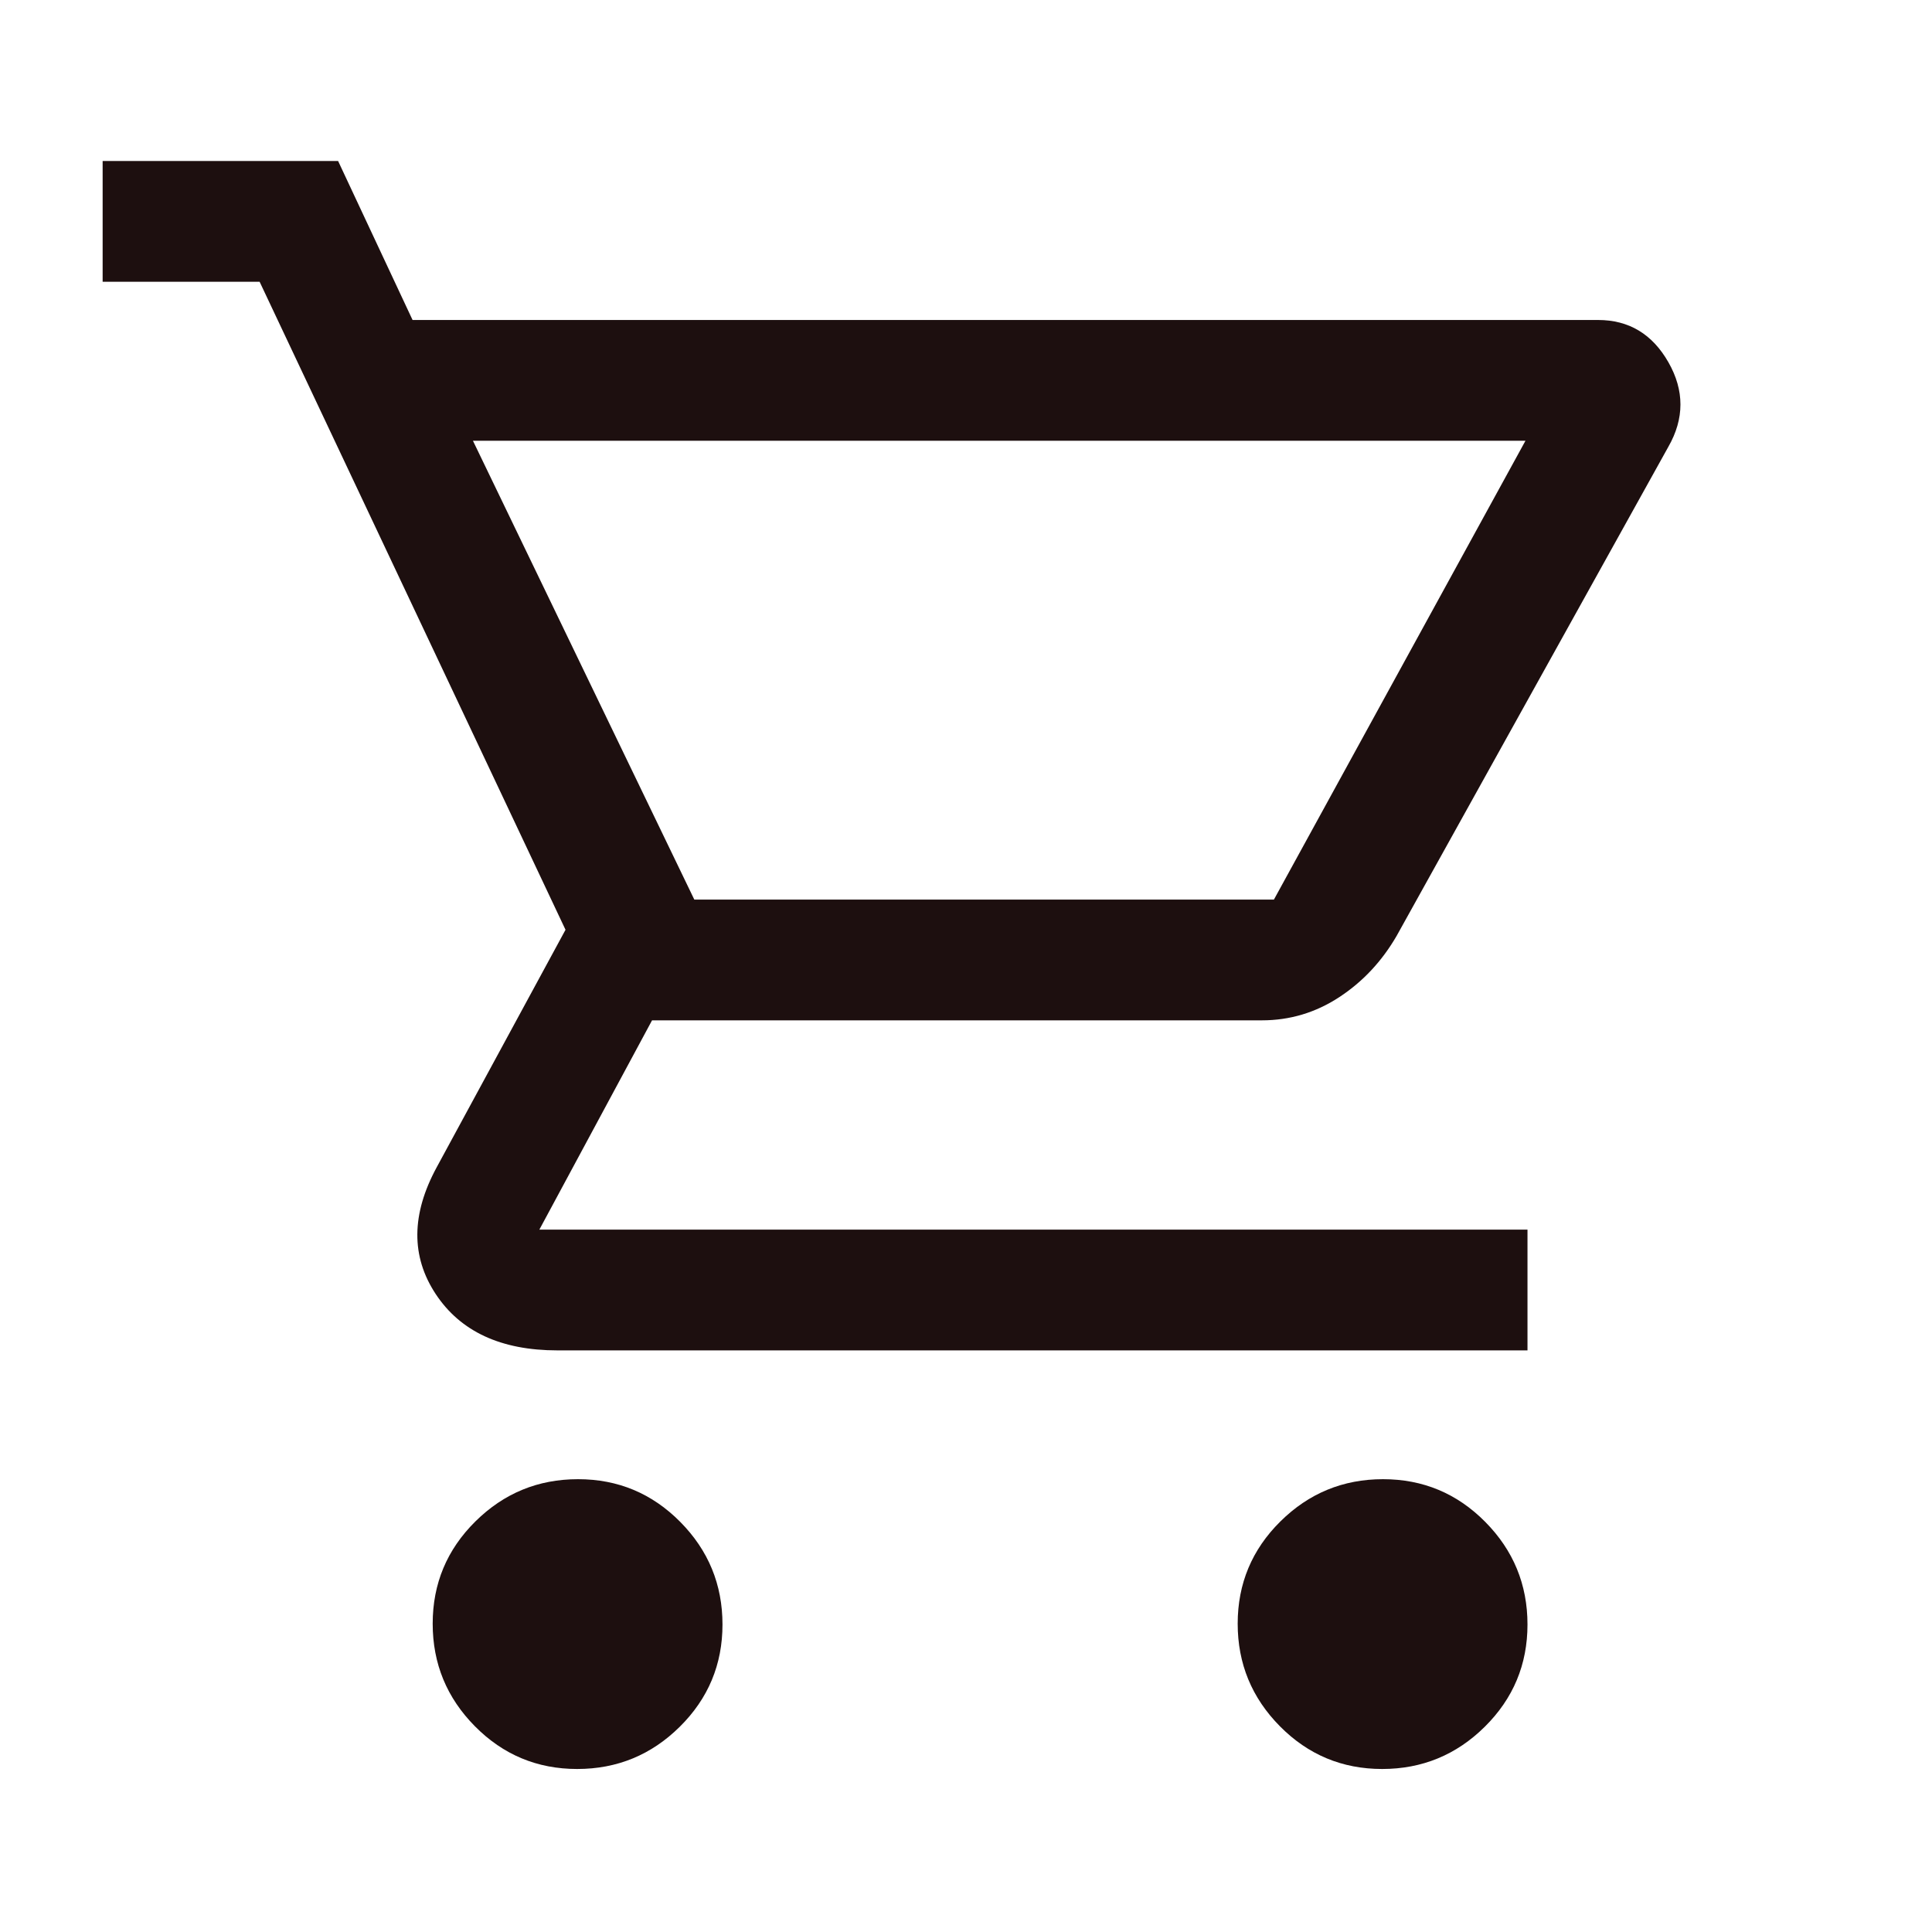
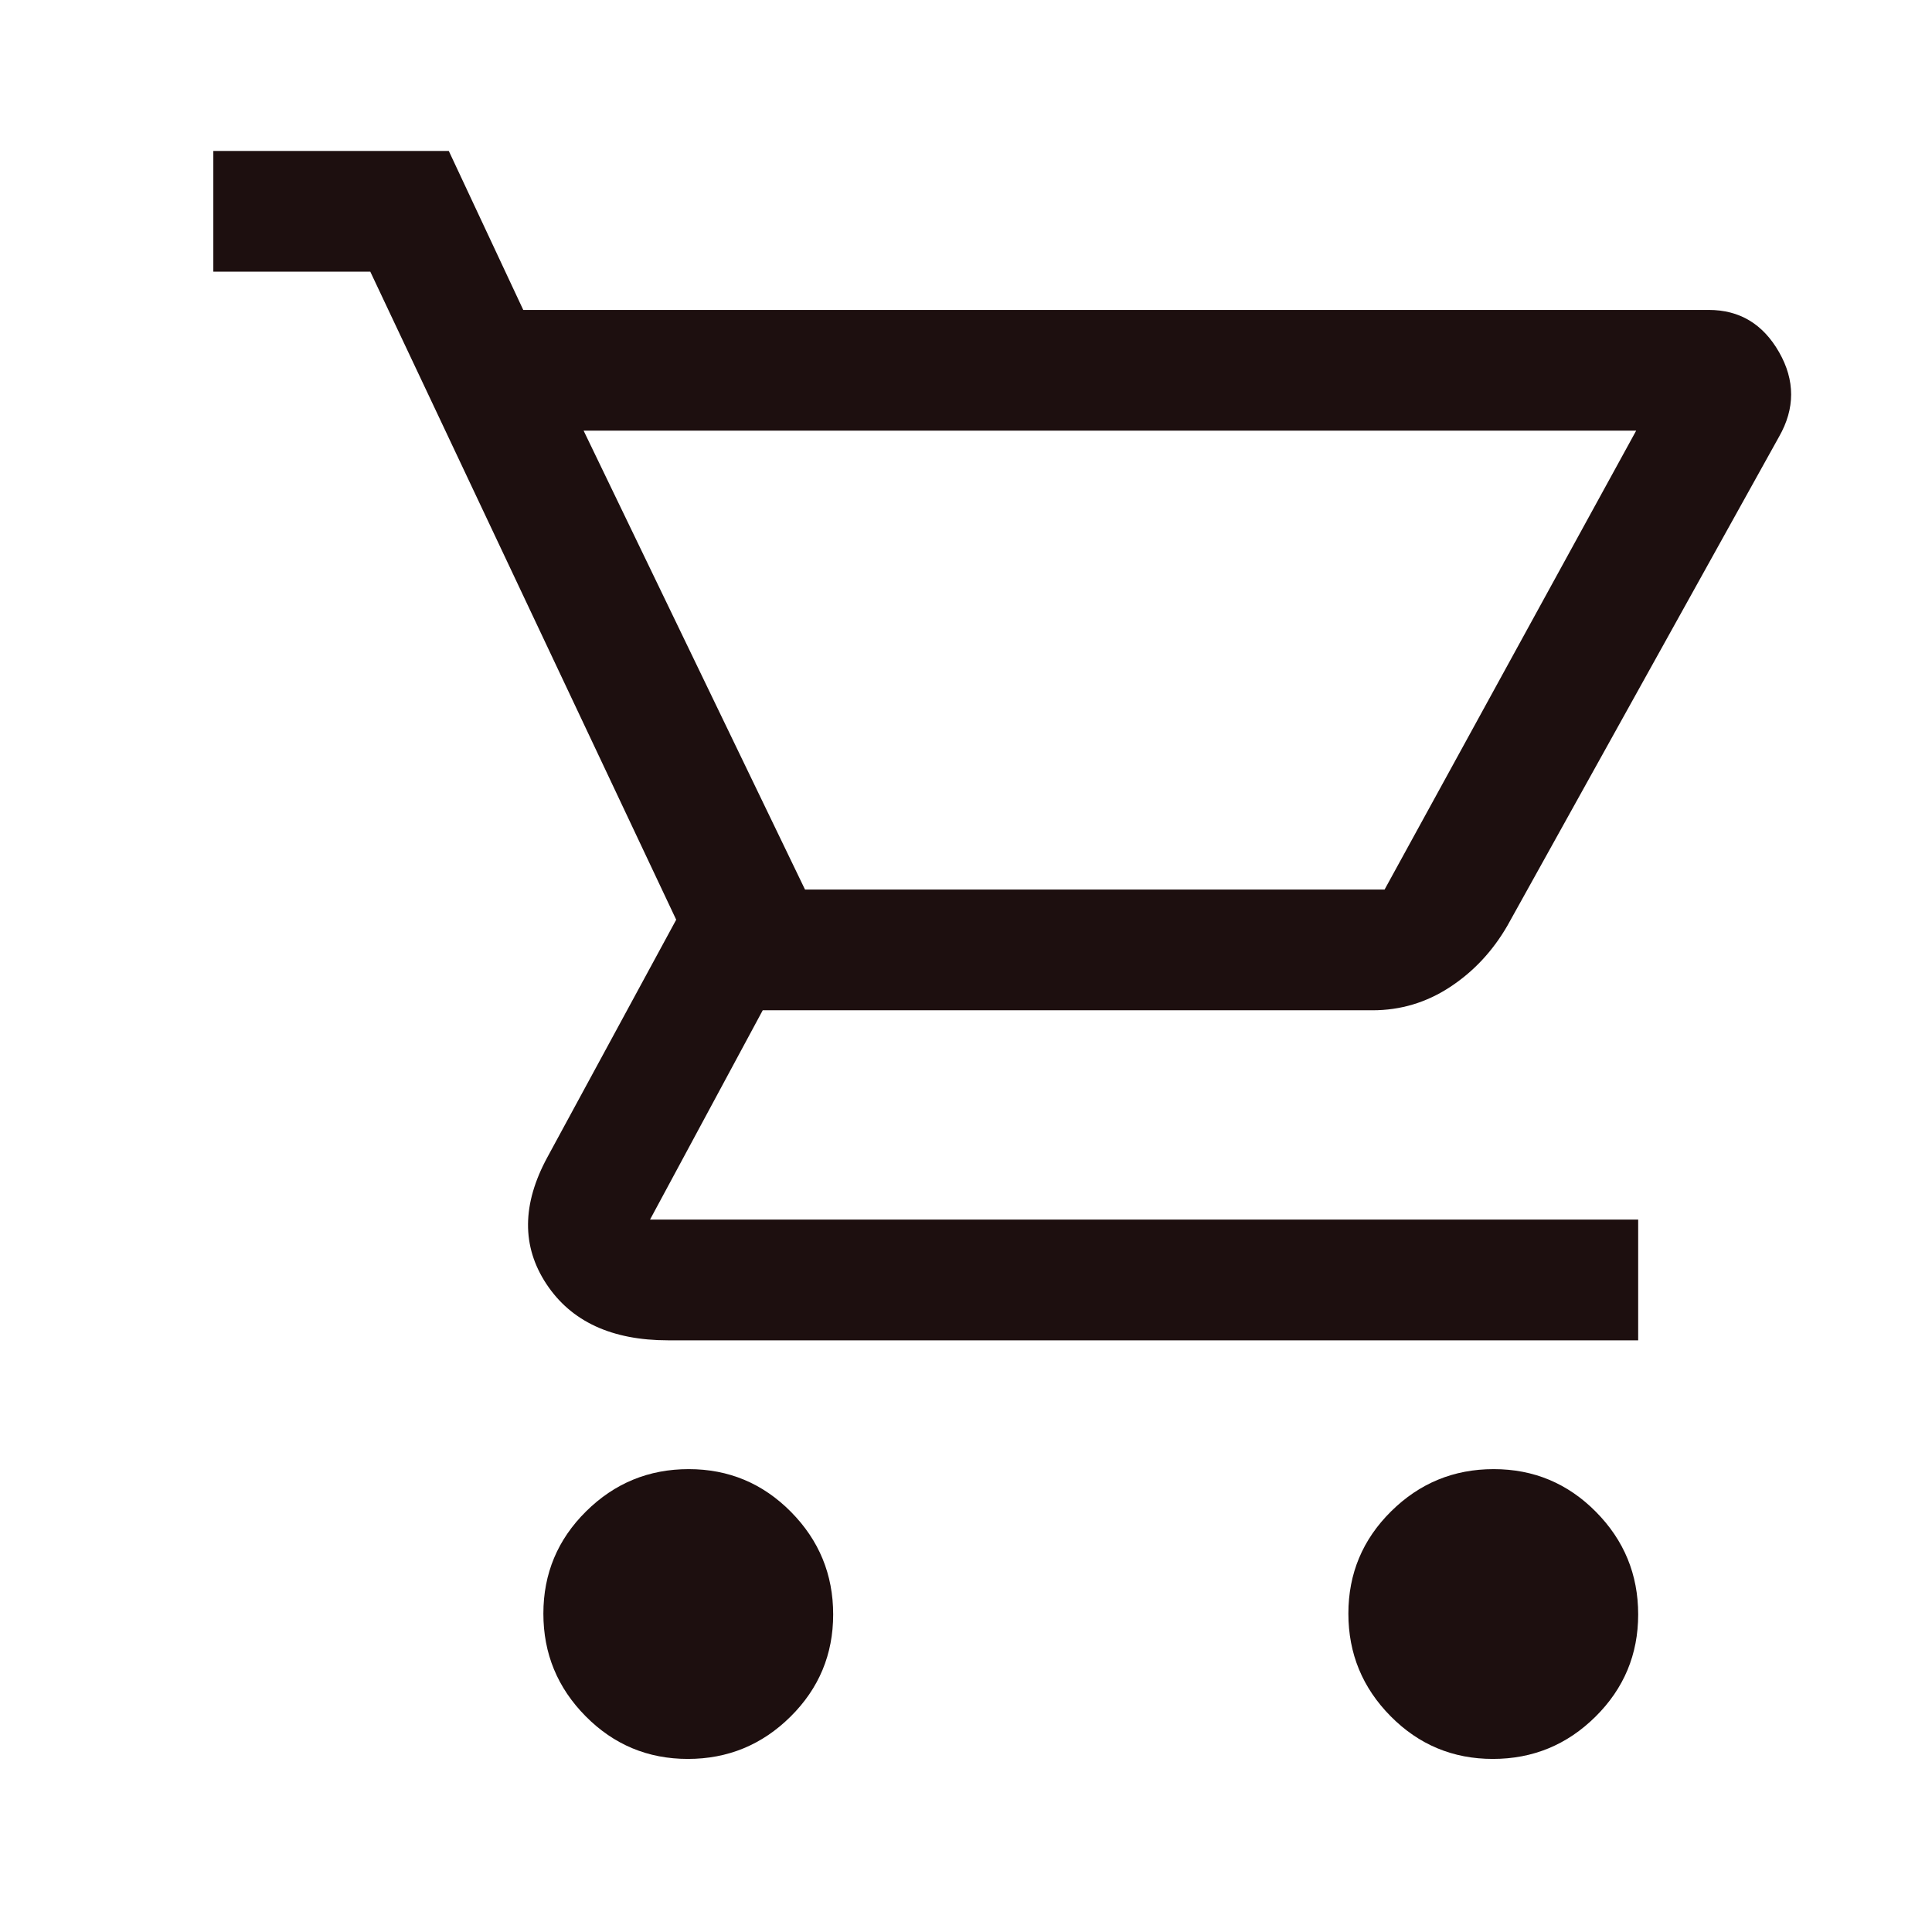
- <svg xmlns="http://www.w3.org/2000/svg" height="20px" viewBox="0 -960 960 960" width="20px" fill="#1d0f0f">
+ <svg xmlns="http://www.w3.org/2000/svg" height="20px" viewBox="0 -955 850 960" width="20px" fill="#1d0f0f">
  <path d="M286.79-81Q257-81 236-102.21t-21-51Q215-183 236.21-204t51-21Q317-225 338-203.79t21 51Q359-123 337.79-102t-51 21Zm400 0Q657-81 636-102.21t-21-51Q615-183 636.21-204t51-21Q717-225 738-203.79t21 51Q759-123 737.79-102t-51 21ZM235-741l110 228h288l125-228H235Zm-30-60h589.07q22.97 0 34.95 21 11.98 21-.02 42L694-495q-11 19-28.56 30.5T627-453H324l-56 104h491v60H277q-42 0-60.5-28t.5-63l64-118-152-322H51v-60h117l37 79Zm140 288h288-288Z" />
</svg>
